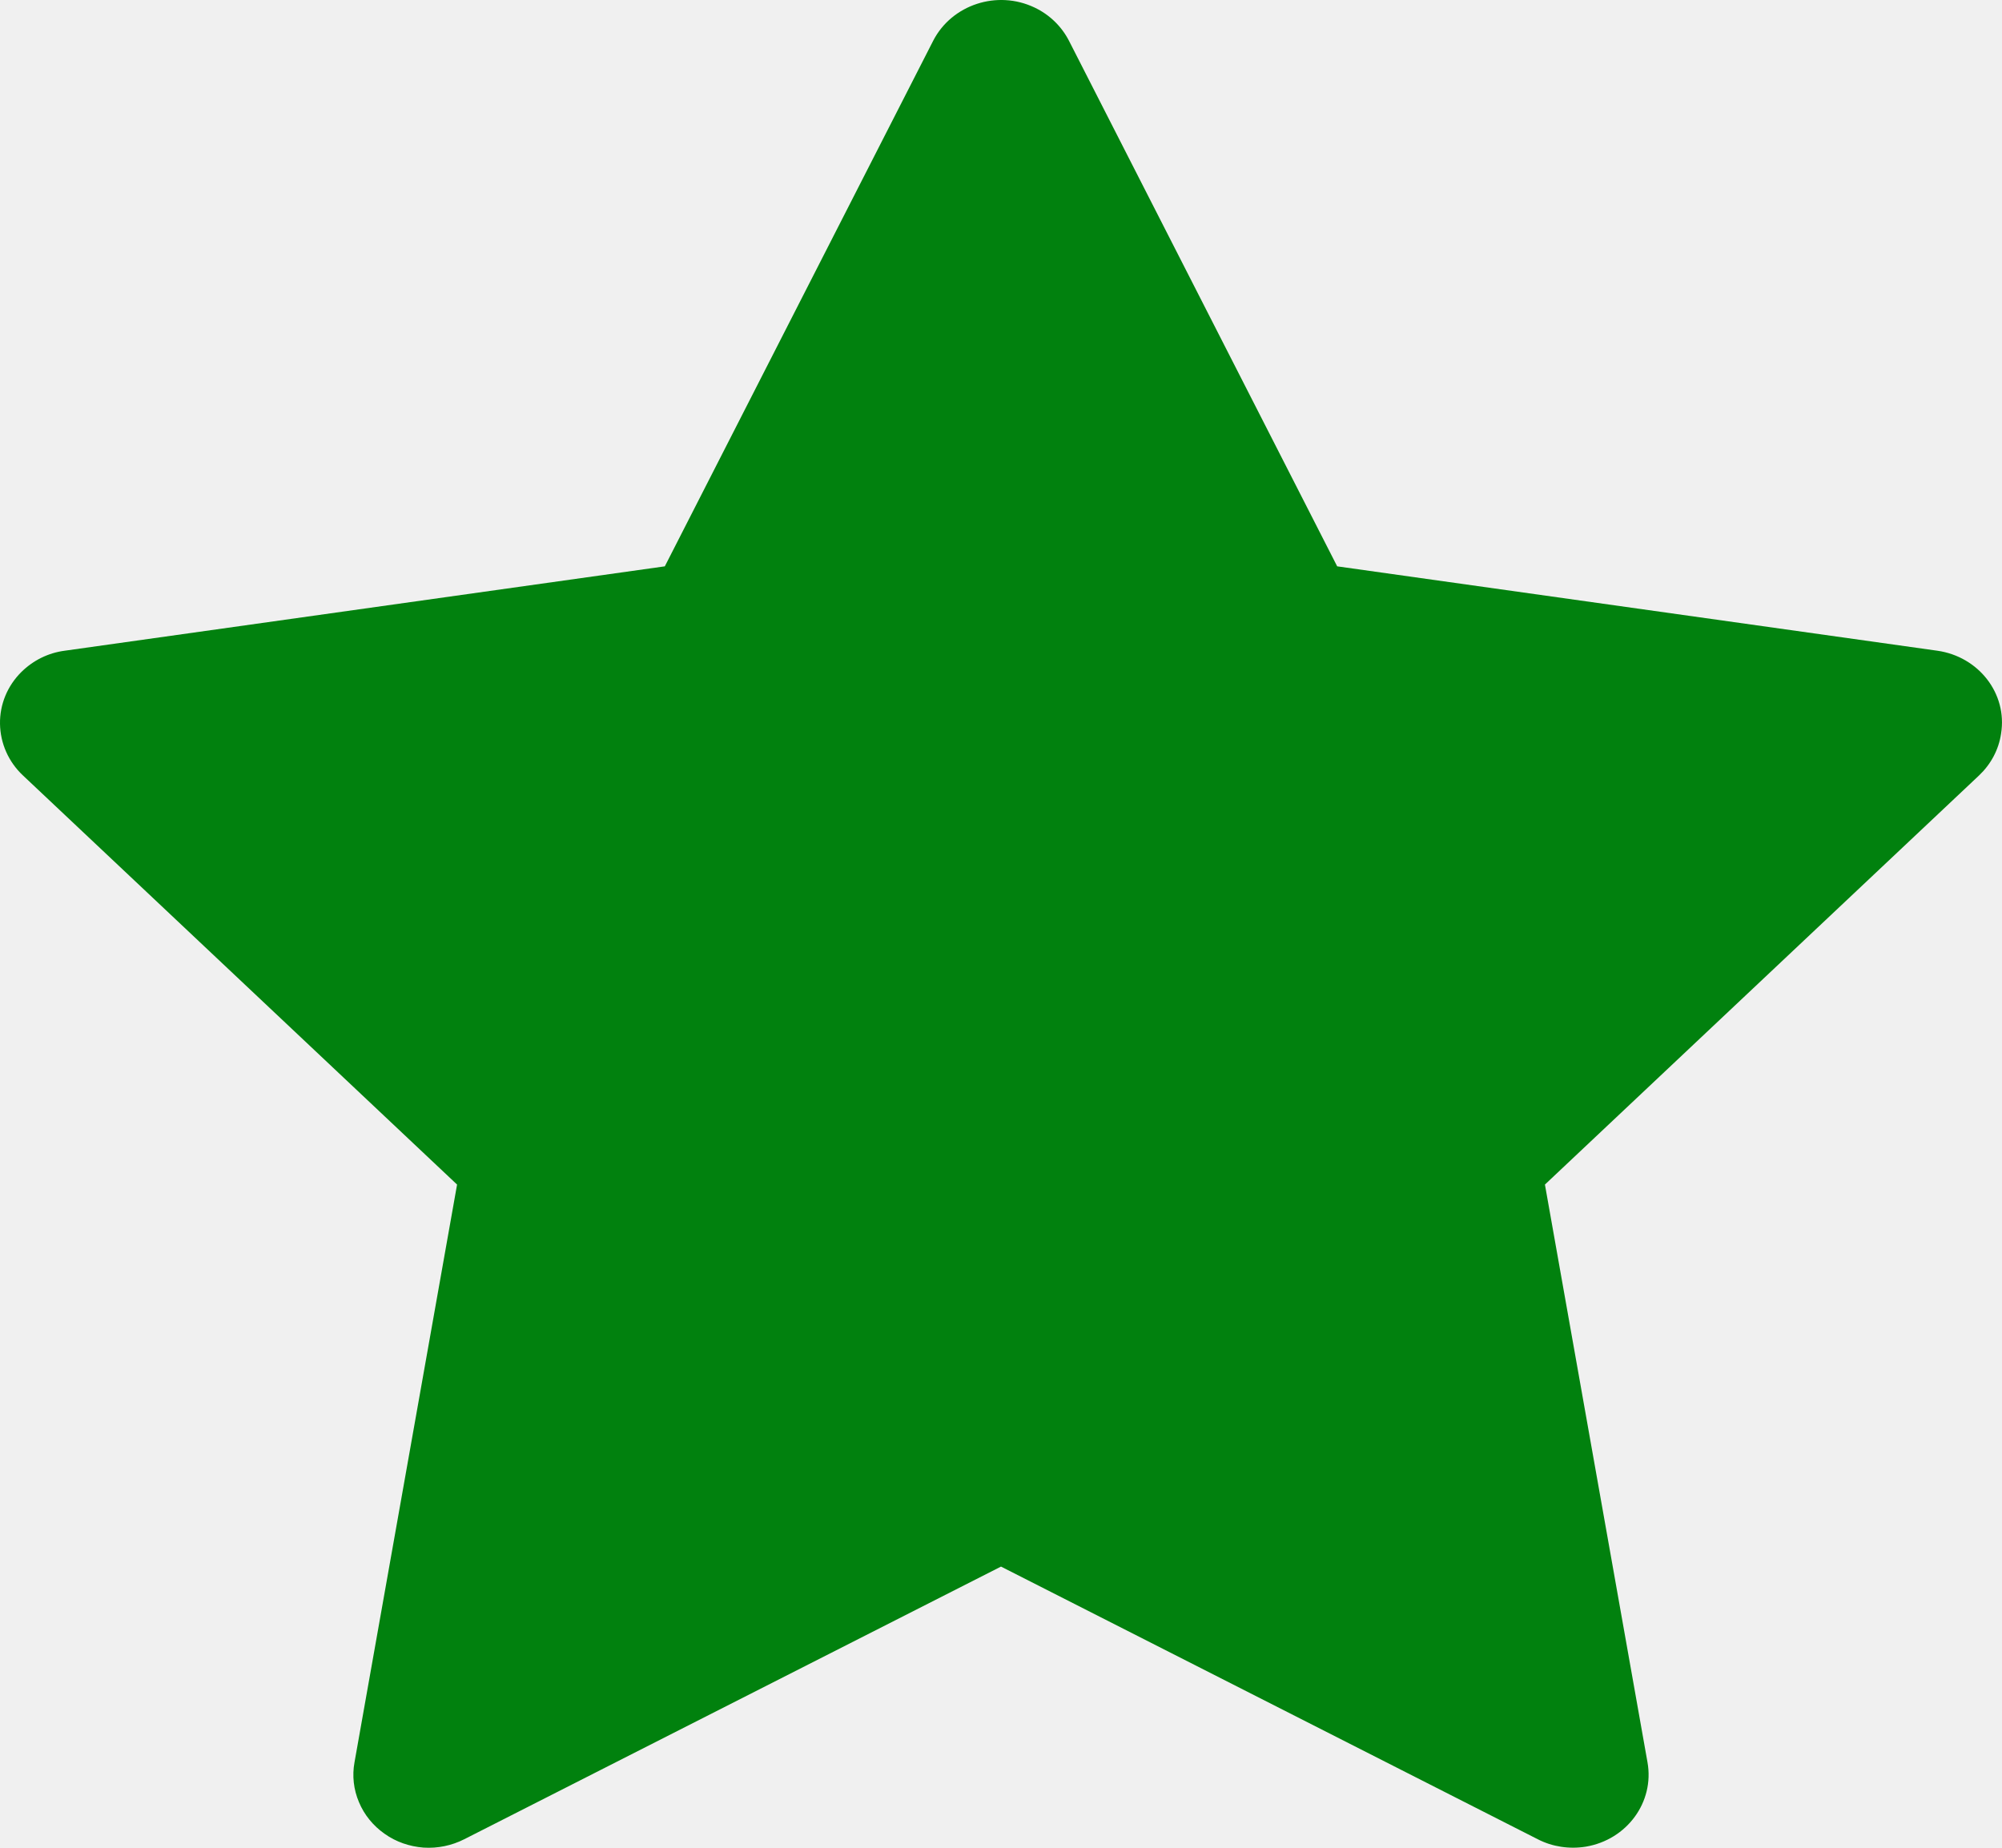
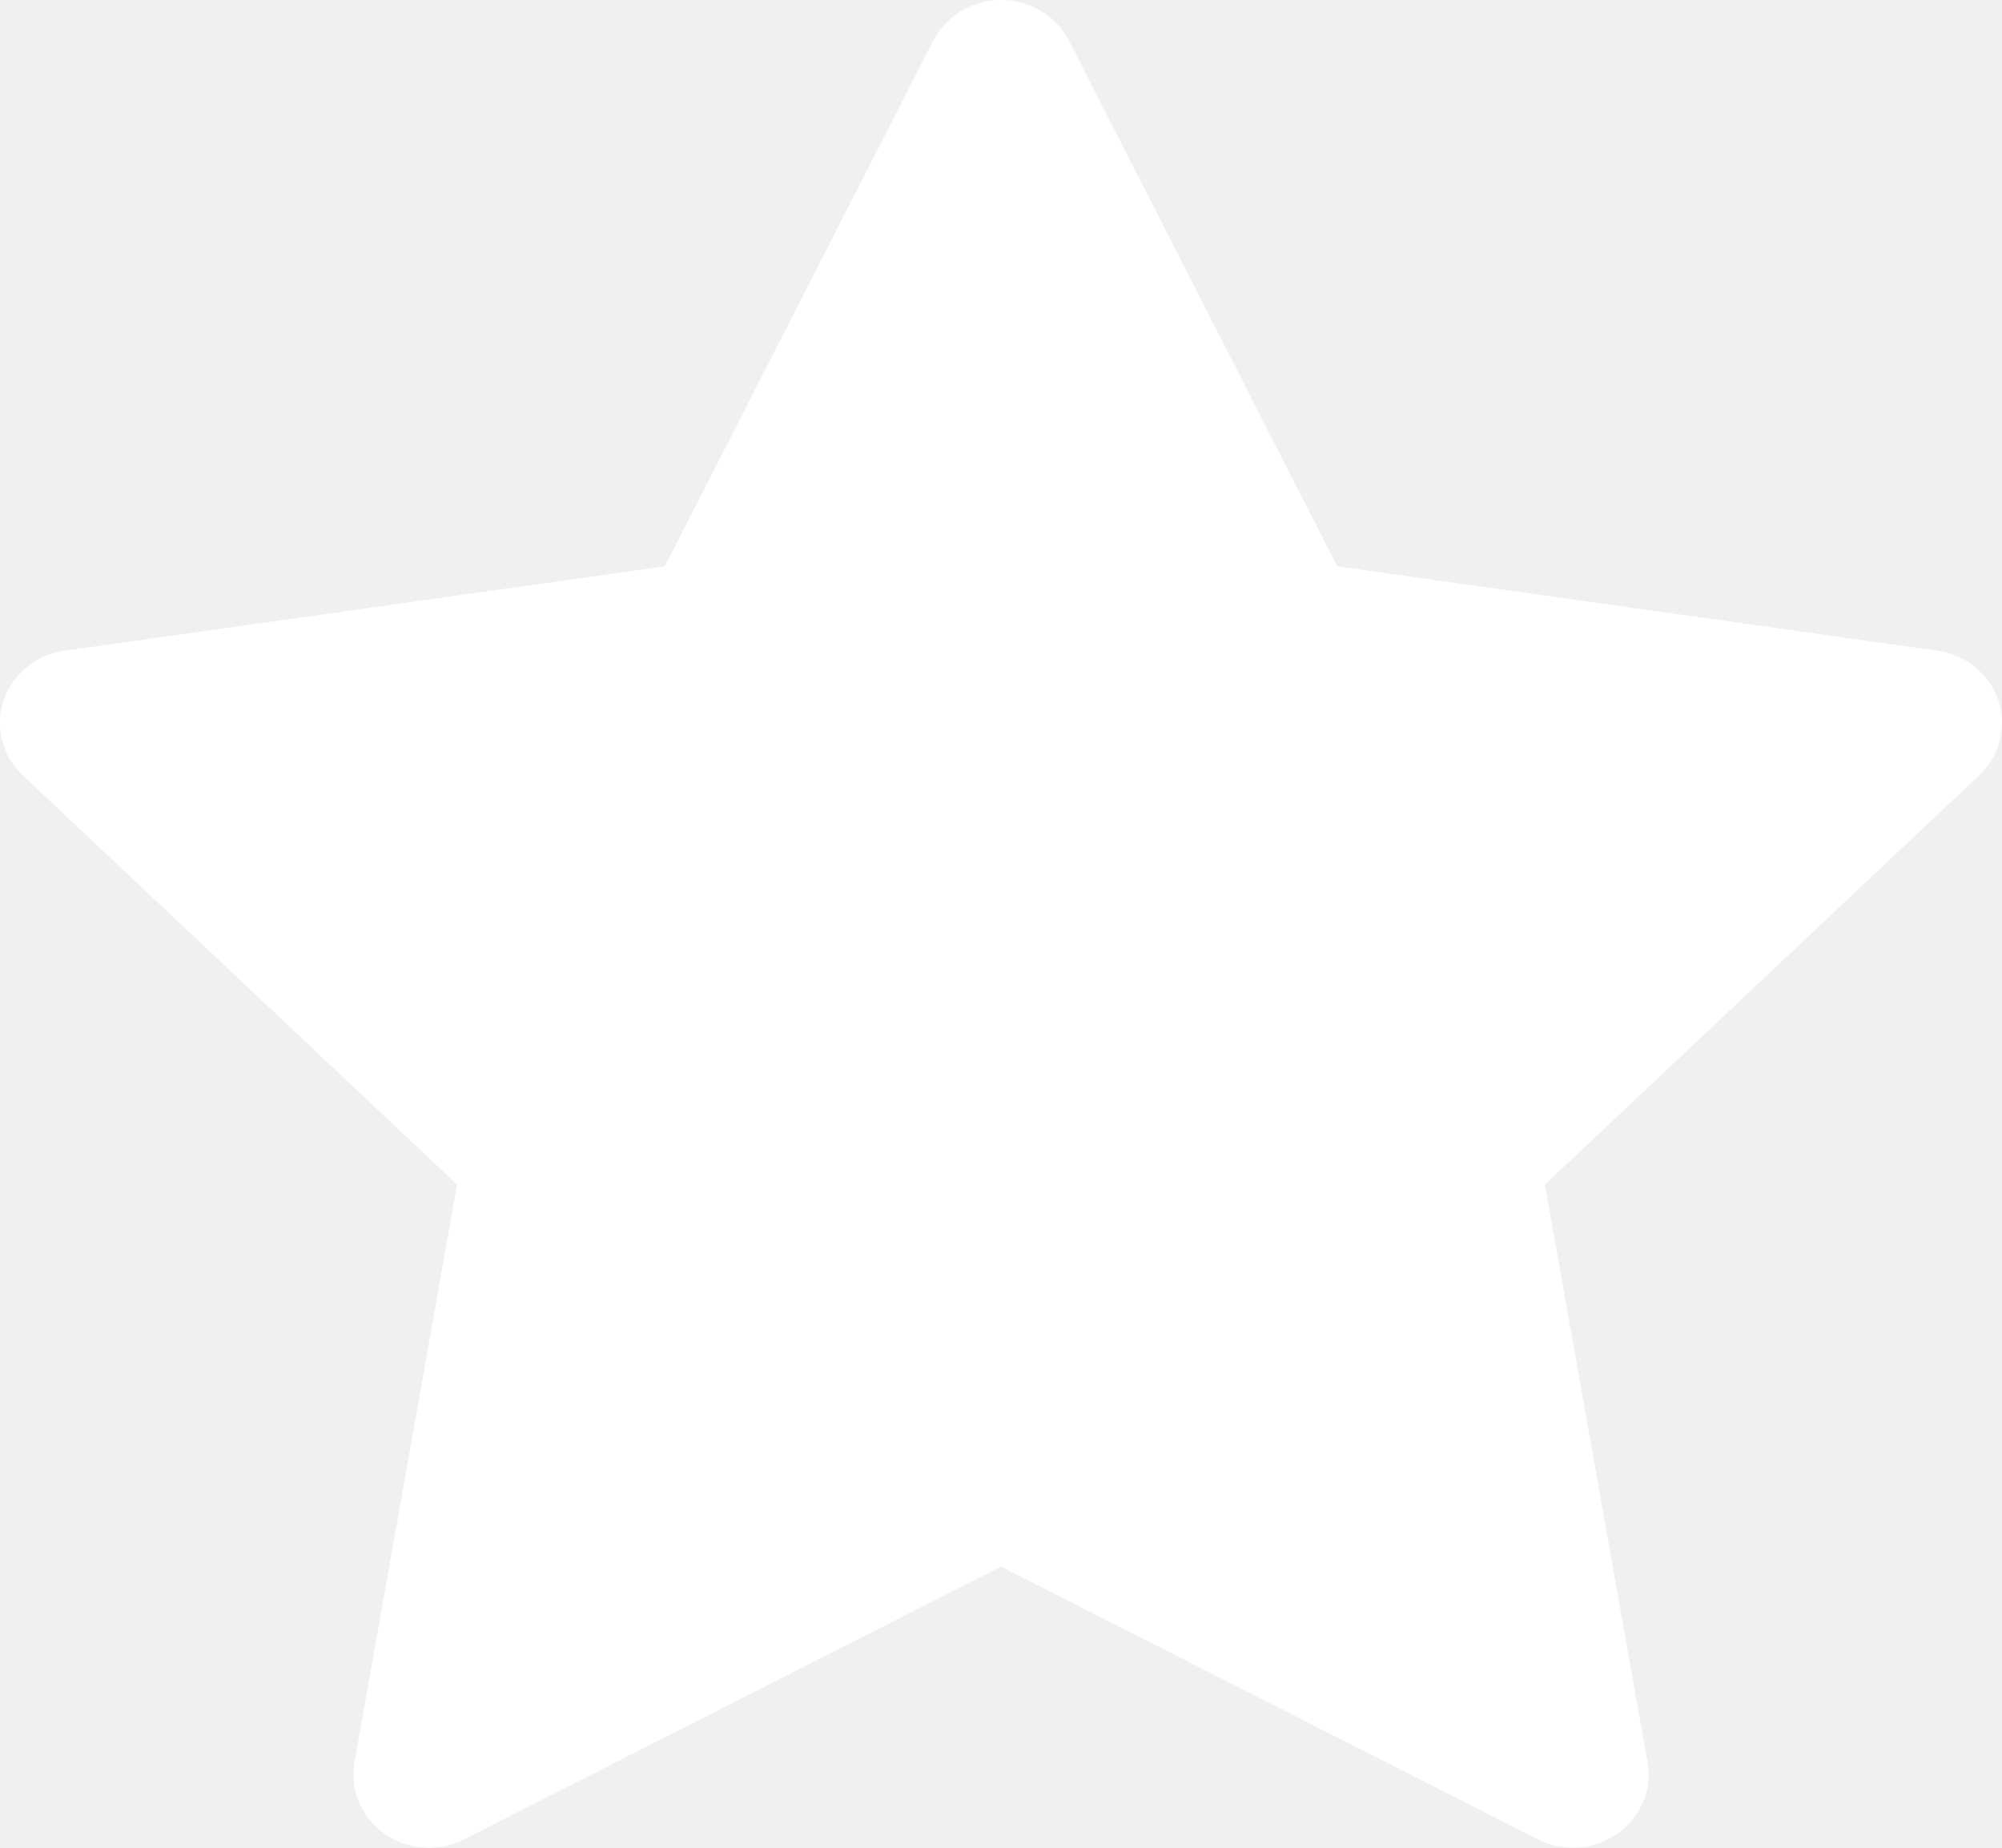
<svg xmlns="http://www.w3.org/2000/svg" width="13" height="12" viewBox="0 0 13 12" fill="none">
-   <path d="M12.58 4.226L8.683 3.678L6.941 0.264C6.893 0.171 6.815 0.095 6.718 0.049C6.475 -0.067 6.181 0.03 6.06 0.264L4.317 3.678L0.42 4.226C0.313 4.24 0.215 4.289 0.139 4.364C0.048 4.454 -0.002 4.575 4.32016e-05 4.701C0.002 4.827 0.055 4.948 0.149 5.036L2.968 7.693L2.302 11.445C2.286 11.532 2.296 11.622 2.331 11.704C2.365 11.786 2.423 11.857 2.497 11.909C2.571 11.962 2.659 11.992 2.75 11.999C2.842 12.005 2.933 11.986 3.014 11.945L6.5 10.174L9.986 11.945C10.081 11.994 10.191 12.01 10.297 11.993C10.565 11.948 10.744 11.703 10.698 11.445L10.032 7.693L12.851 5.036C12.928 4.963 12.979 4.868 12.994 4.764C13.036 4.504 12.848 4.264 12.58 4.226V4.226Z" fill="#01810E" />
+   <path d="M12.58 4.226L8.683 3.678L6.941 0.264C6.893 0.171 6.815 0.095 6.718 0.049C6.475 -0.067 6.181 0.03 6.06 0.264L4.317 3.678L0.42 4.226C0.313 4.24 0.215 4.289 0.139 4.364C0.048 4.454 -0.002 4.575 4.32016e-05 4.701C0.002 4.827 0.055 4.948 0.149 5.036L2.968 7.693L2.302 11.445C2.286 11.532 2.296 11.622 2.331 11.704C2.365 11.786 2.423 11.857 2.497 11.909C2.571 11.962 2.659 11.992 2.75 11.999C2.842 12.005 2.933 11.986 3.014 11.945L6.5 10.174L9.986 11.945C10.081 11.994 10.191 12.01 10.297 11.993C10.565 11.948 10.744 11.703 10.698 11.445L10.032 7.693L12.851 5.036C12.928 4.963 12.979 4.868 12.994 4.764C13.036 4.504 12.848 4.264 12.58 4.226V4.226Z" fill="#FFF" />
</svg>
